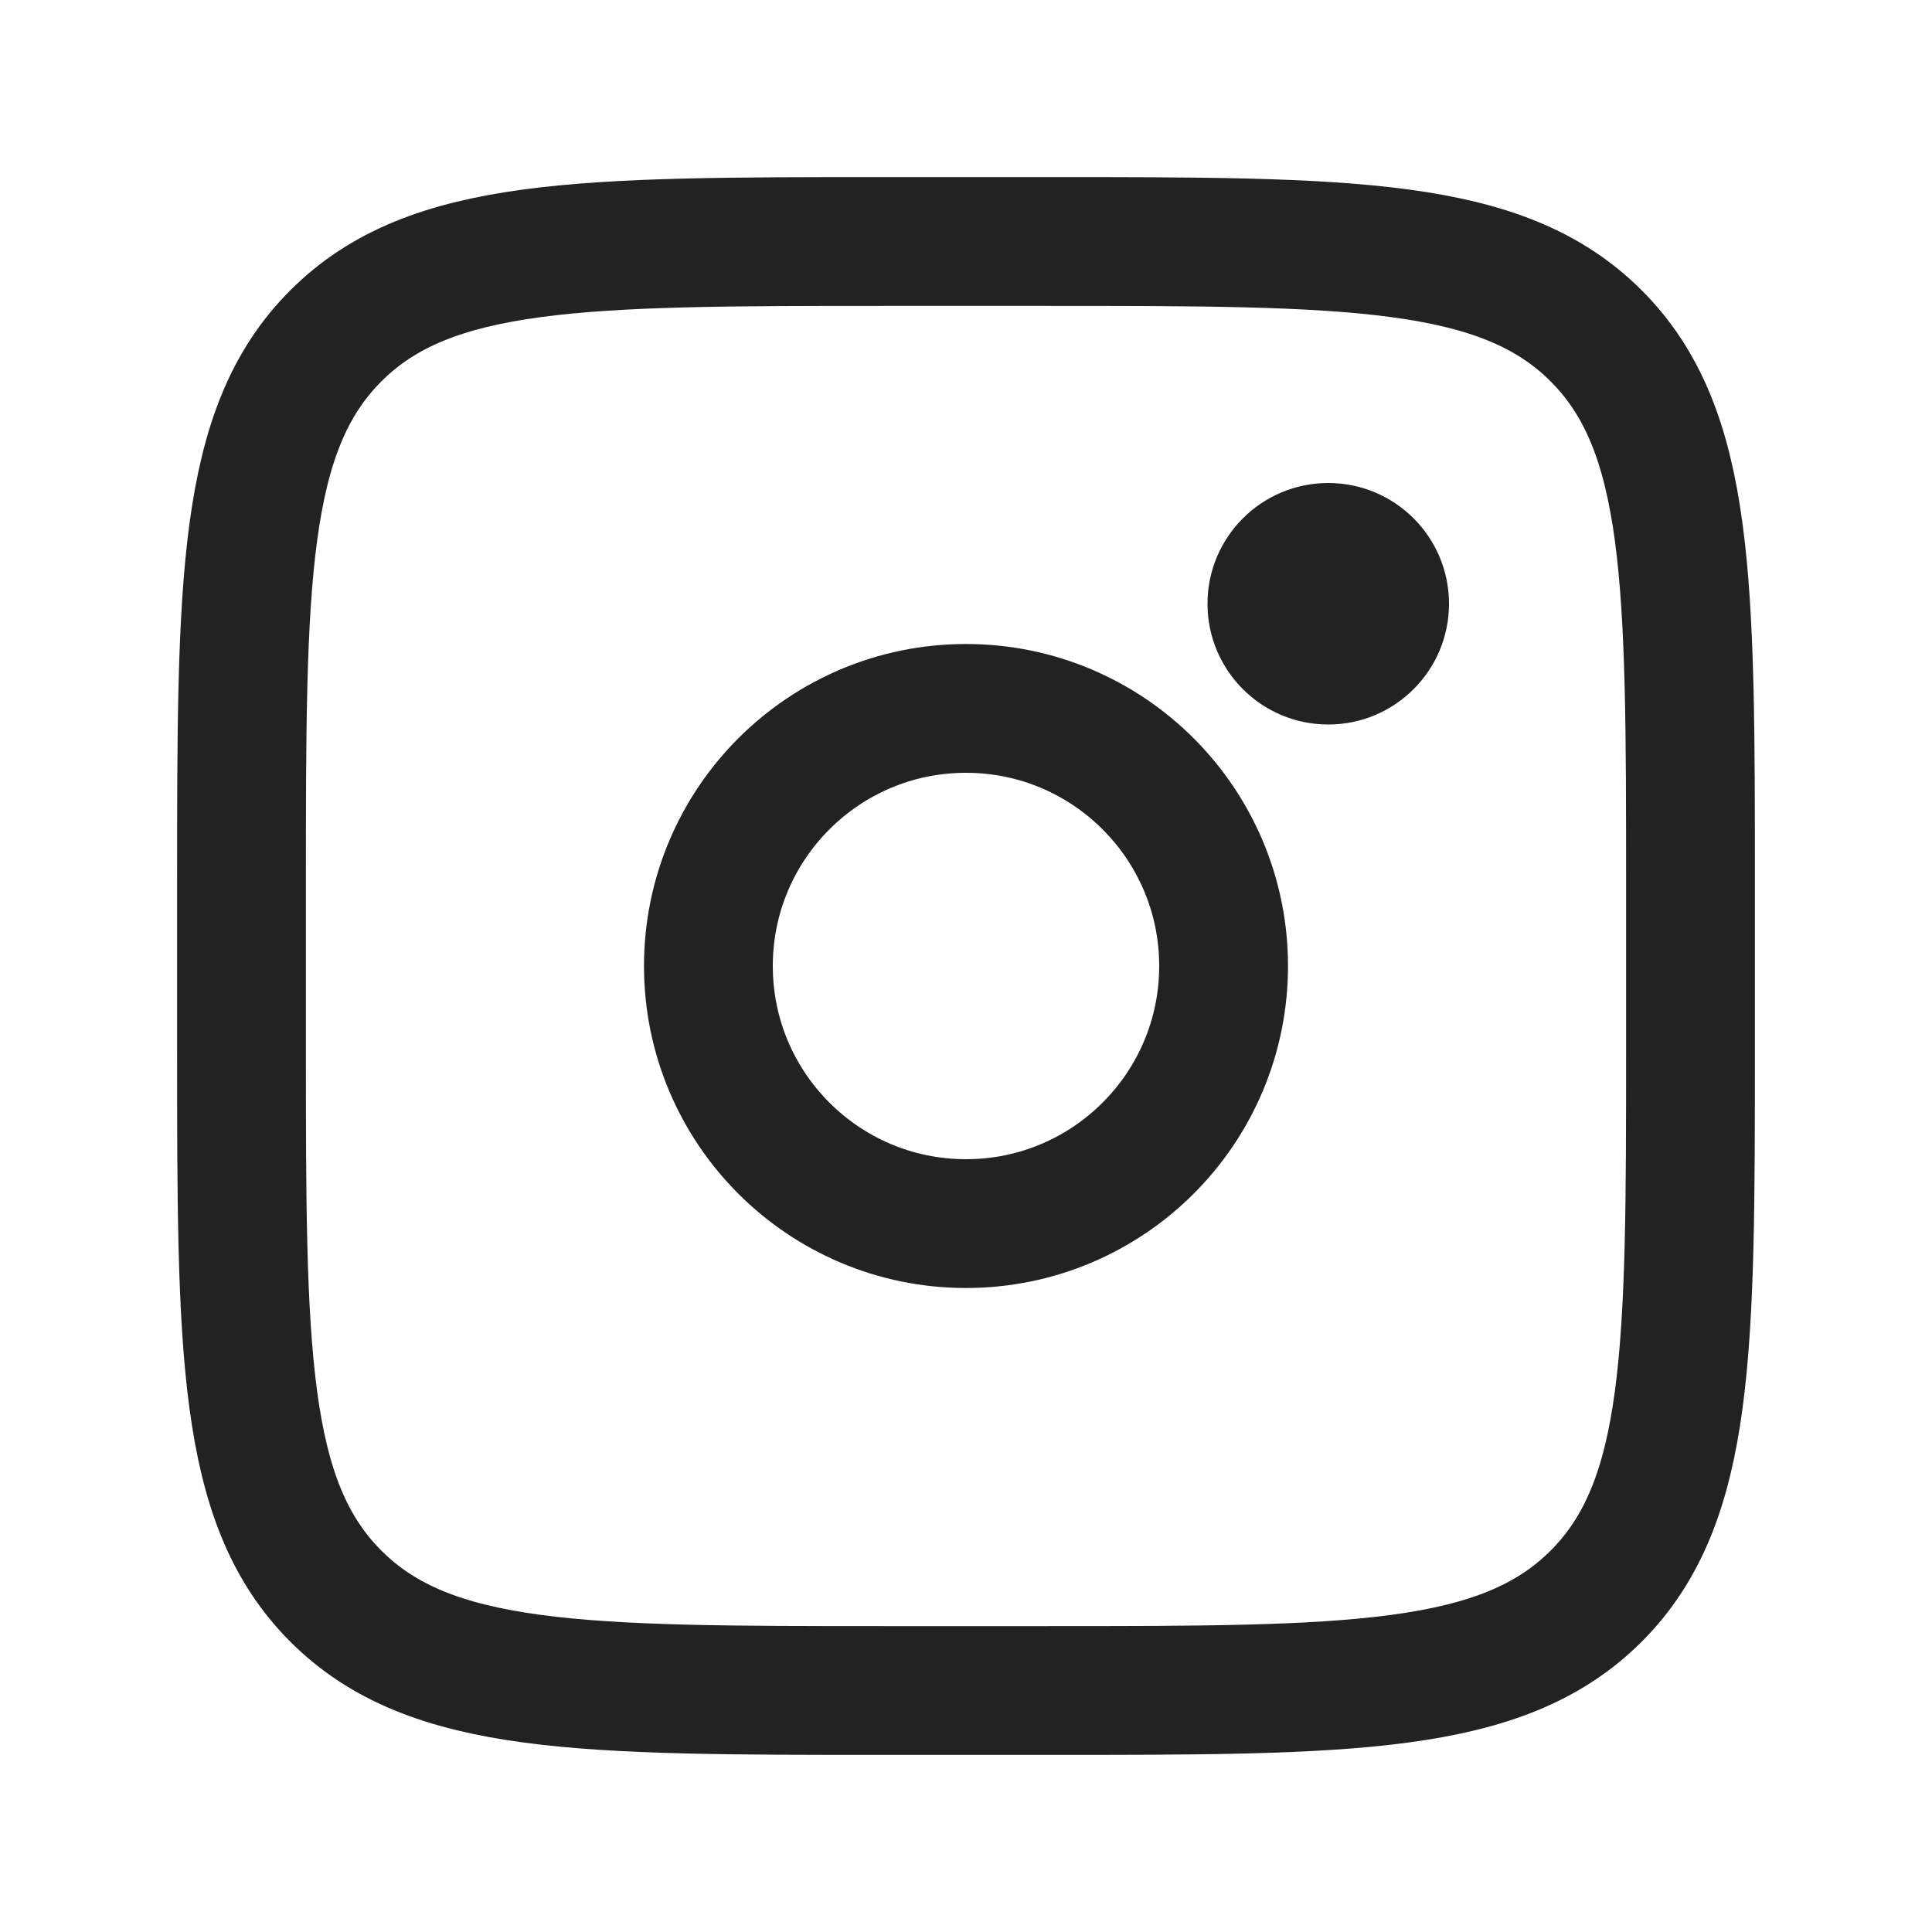
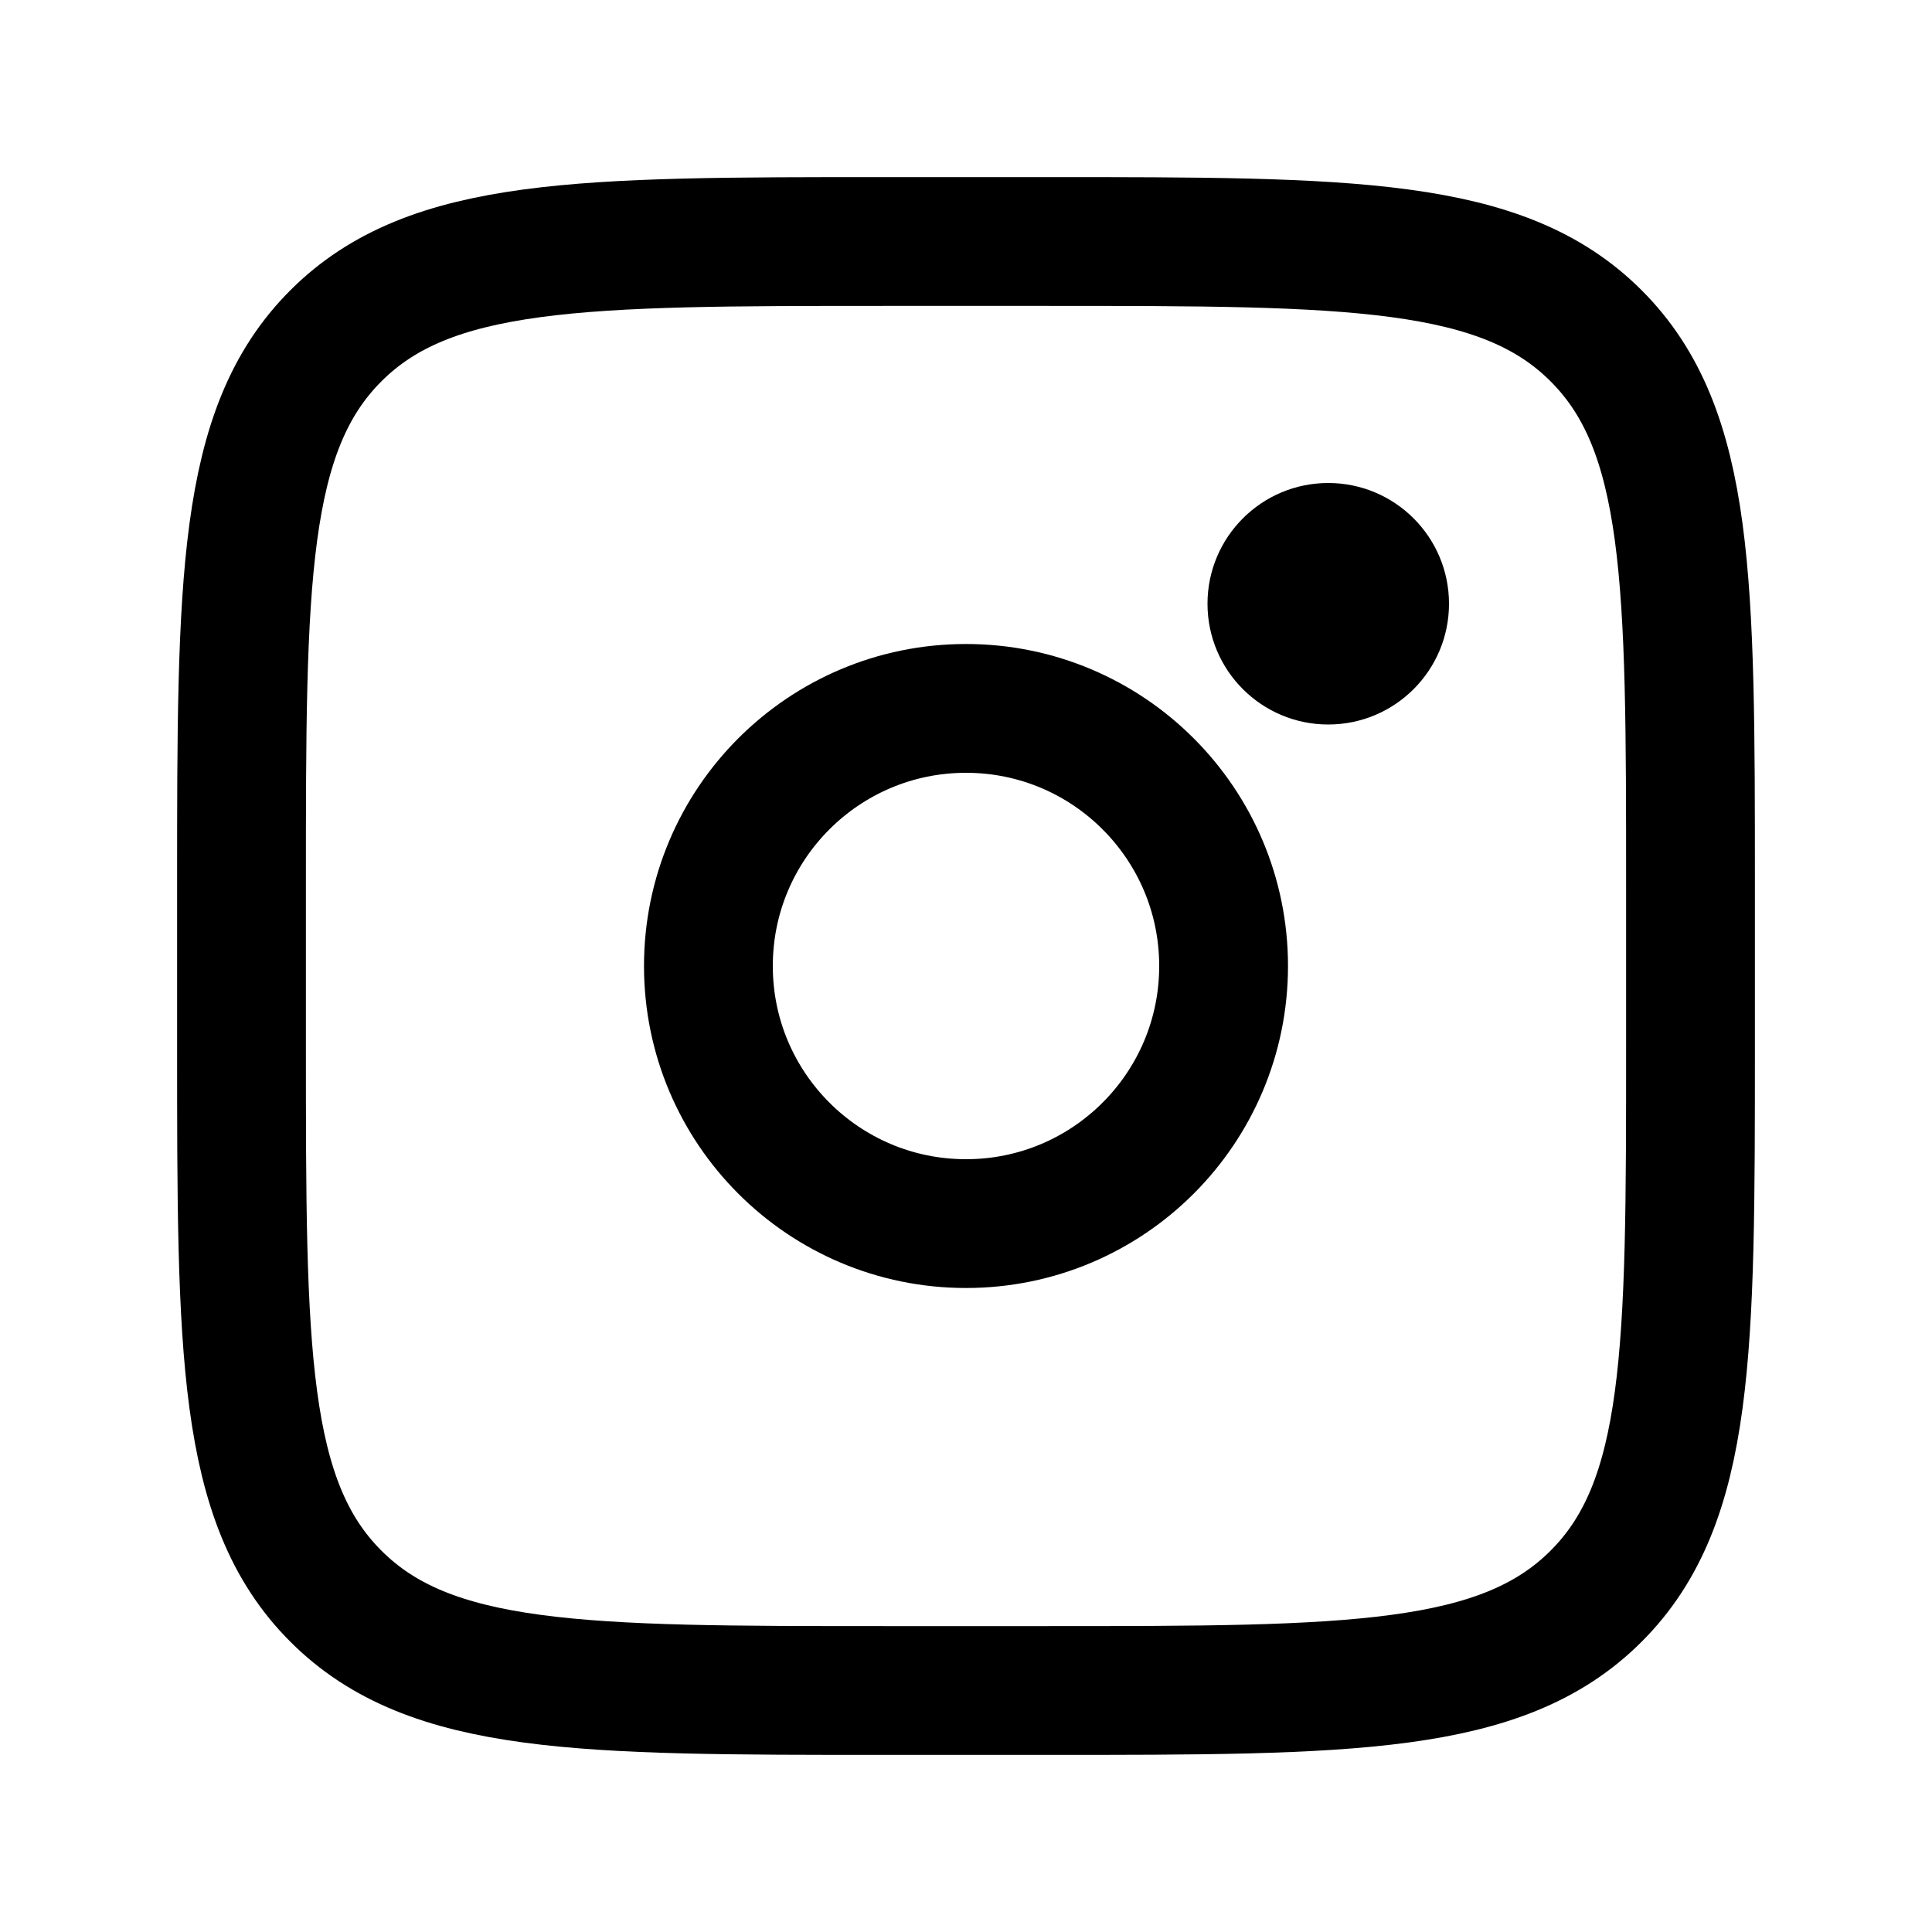
<svg xmlns="http://www.w3.org/2000/svg" width="24" height="24" viewBox="0 0 24 24" fill="none">
-   <path d="M3 11C3 7.229 3 5.343 4.172 4.172C5.343 3 7.229 3 11 3H13C16.771 3 18.657 3 19.828 4.172C21 5.343 21 7.229 21 11V13C21 16.771 21 18.657 19.828 19.828C18.657 21 16.771 21 13 21H11C7.229 21 5.343 21 4.172 19.828C3 18.657 3 16.771 3 13V11Z" stroke="#222222" stroke-width="1.6" />
-   <circle cx="16.5" cy="7.5" r="1.5" fill="#222222" />
-   <circle cx="12" cy="12" r="3.2" stroke="#222222" stroke-width="1.6" />
+   <path d="M3 11C3 7.229 3 5.343 4.172 4.172C5.343 3 7.229 3 11 3H13C16.771 3 18.657 3 19.828 4.172C21 5.343 21 7.229 21 11V13C21 16.771 21 18.657 19.828 19.828C18.657 21 16.771 21 13 21H11C7.229 21 5.343 21 4.172 19.828C3 18.657 3 16.771 3 13V11Z" stroke="currentColor" stroke-width="1.6" />
+   <circle cx="16.5" cy="7.5" r="1.5" fill="currentColor" />
+   <circle cx="12" cy="12" r="3.2" stroke="currentColor" stroke-width="1.6" />
</svg>
